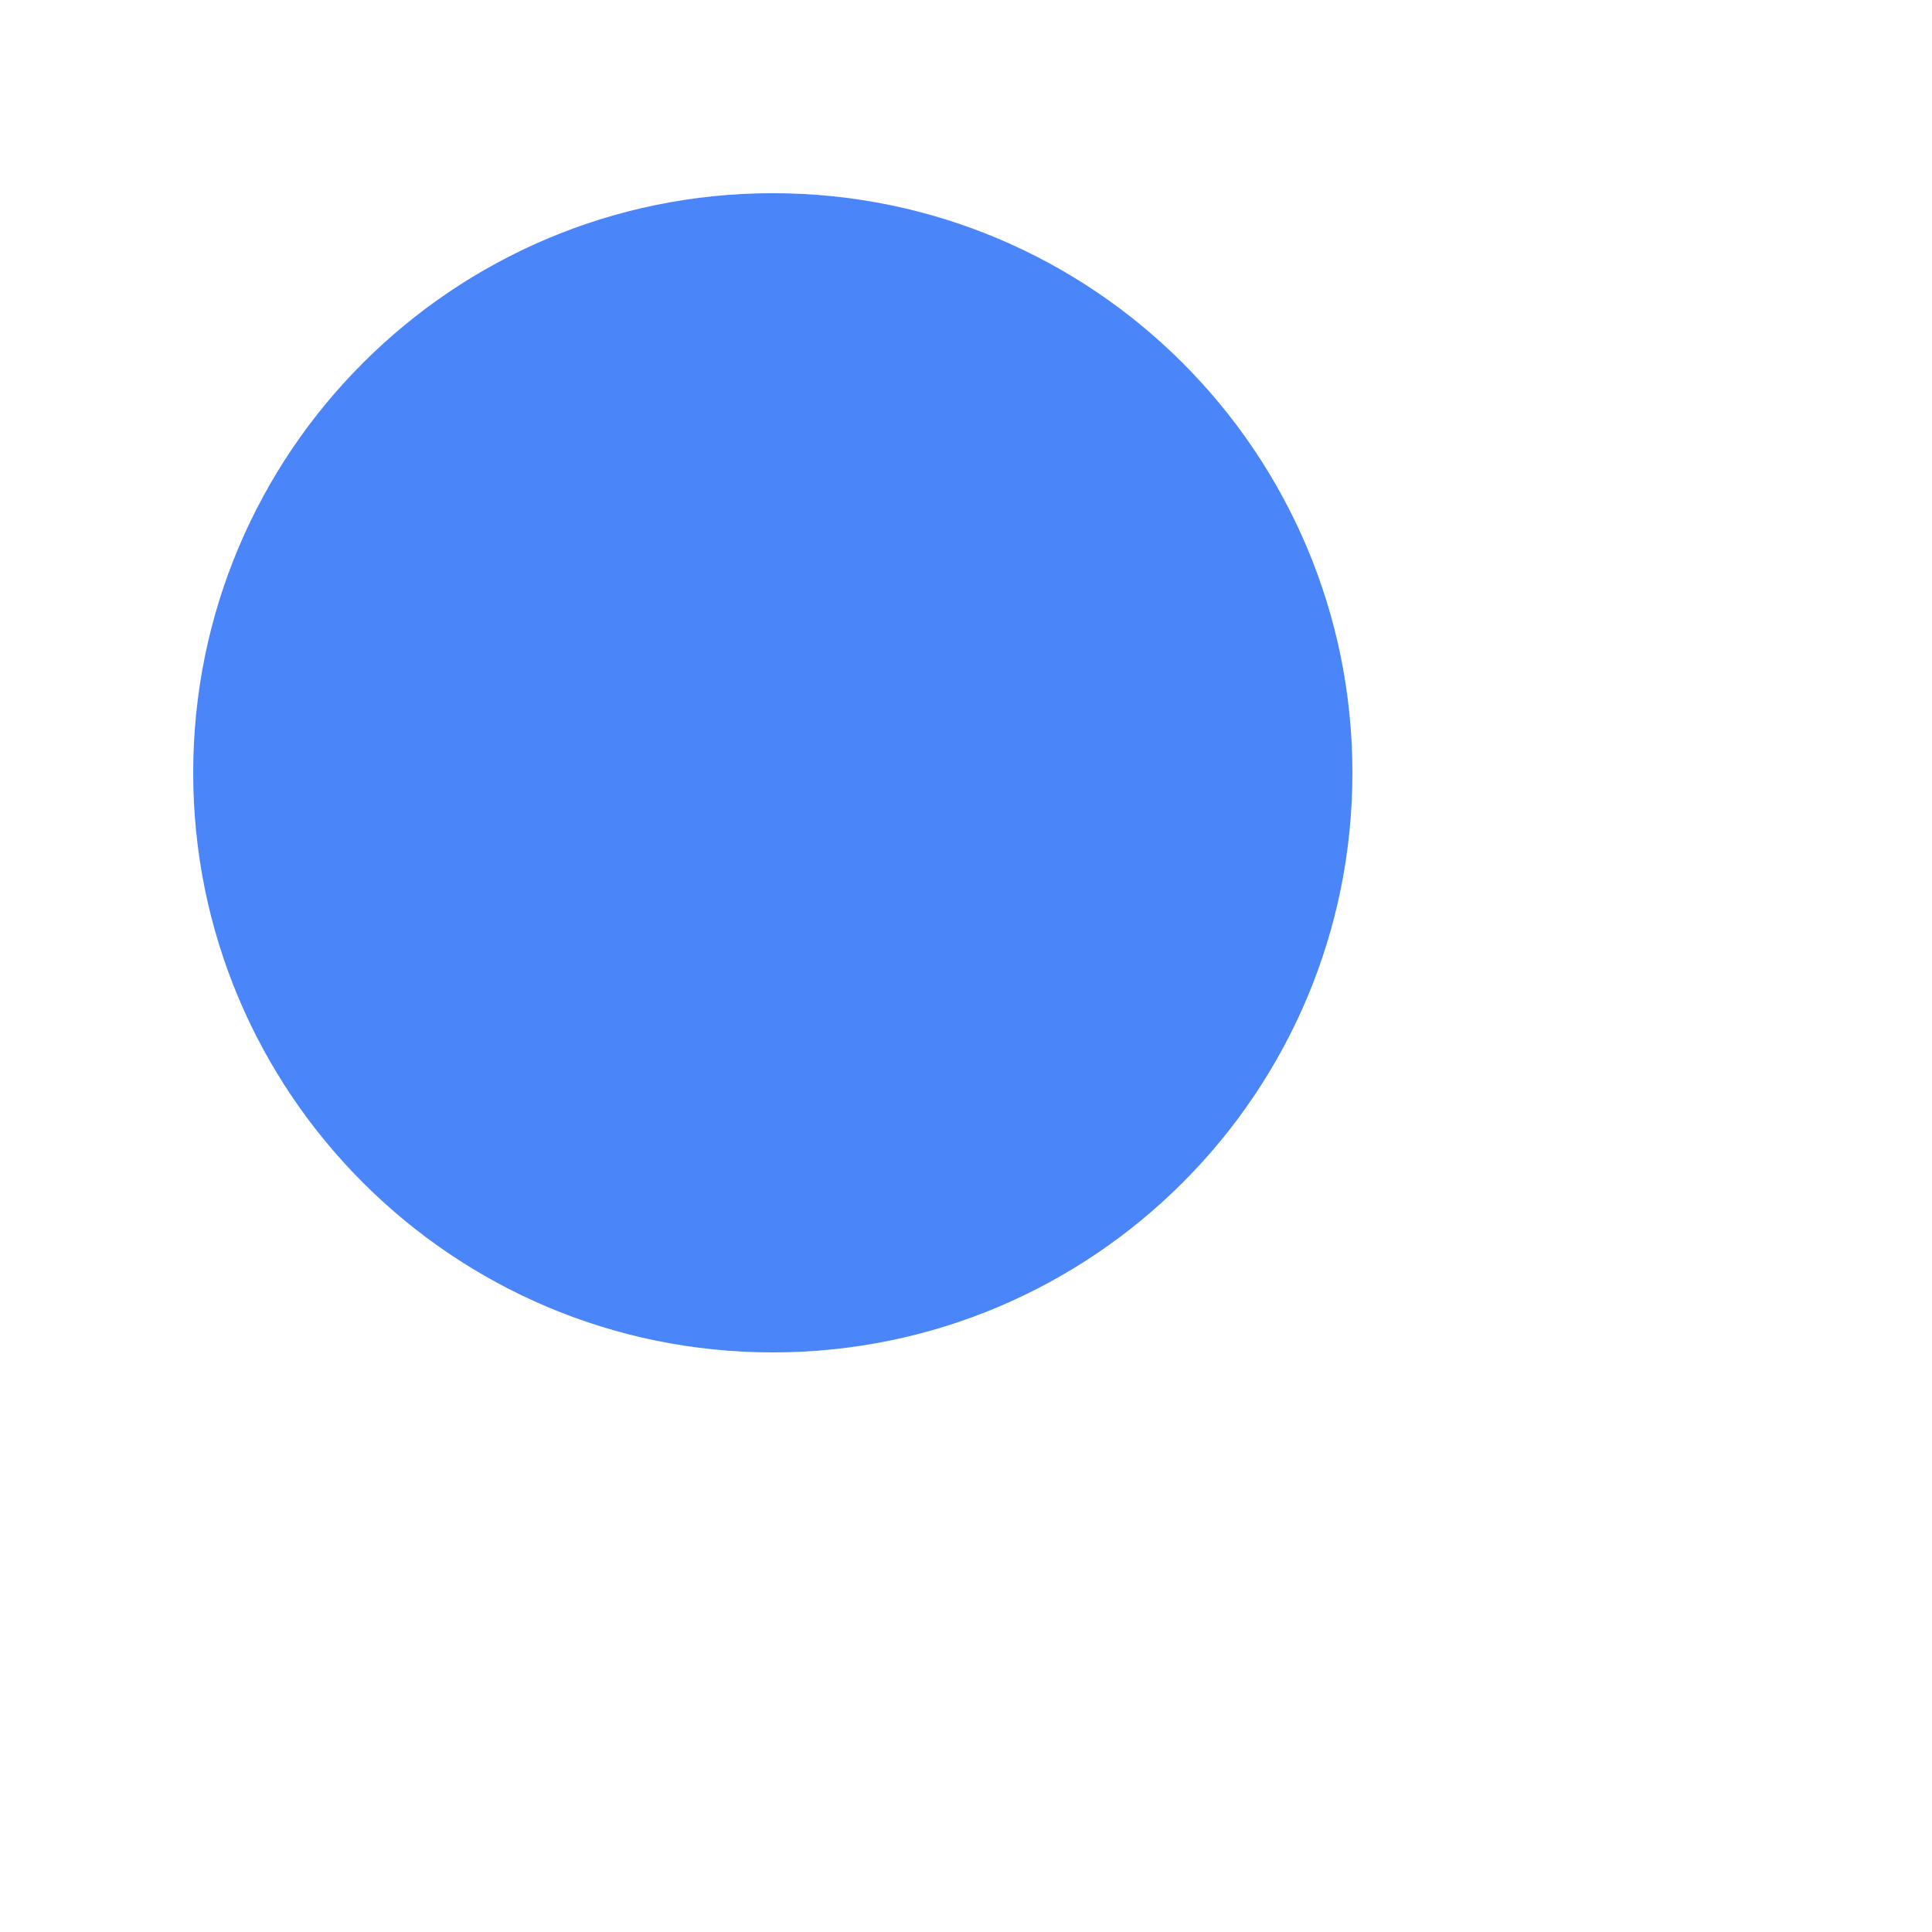
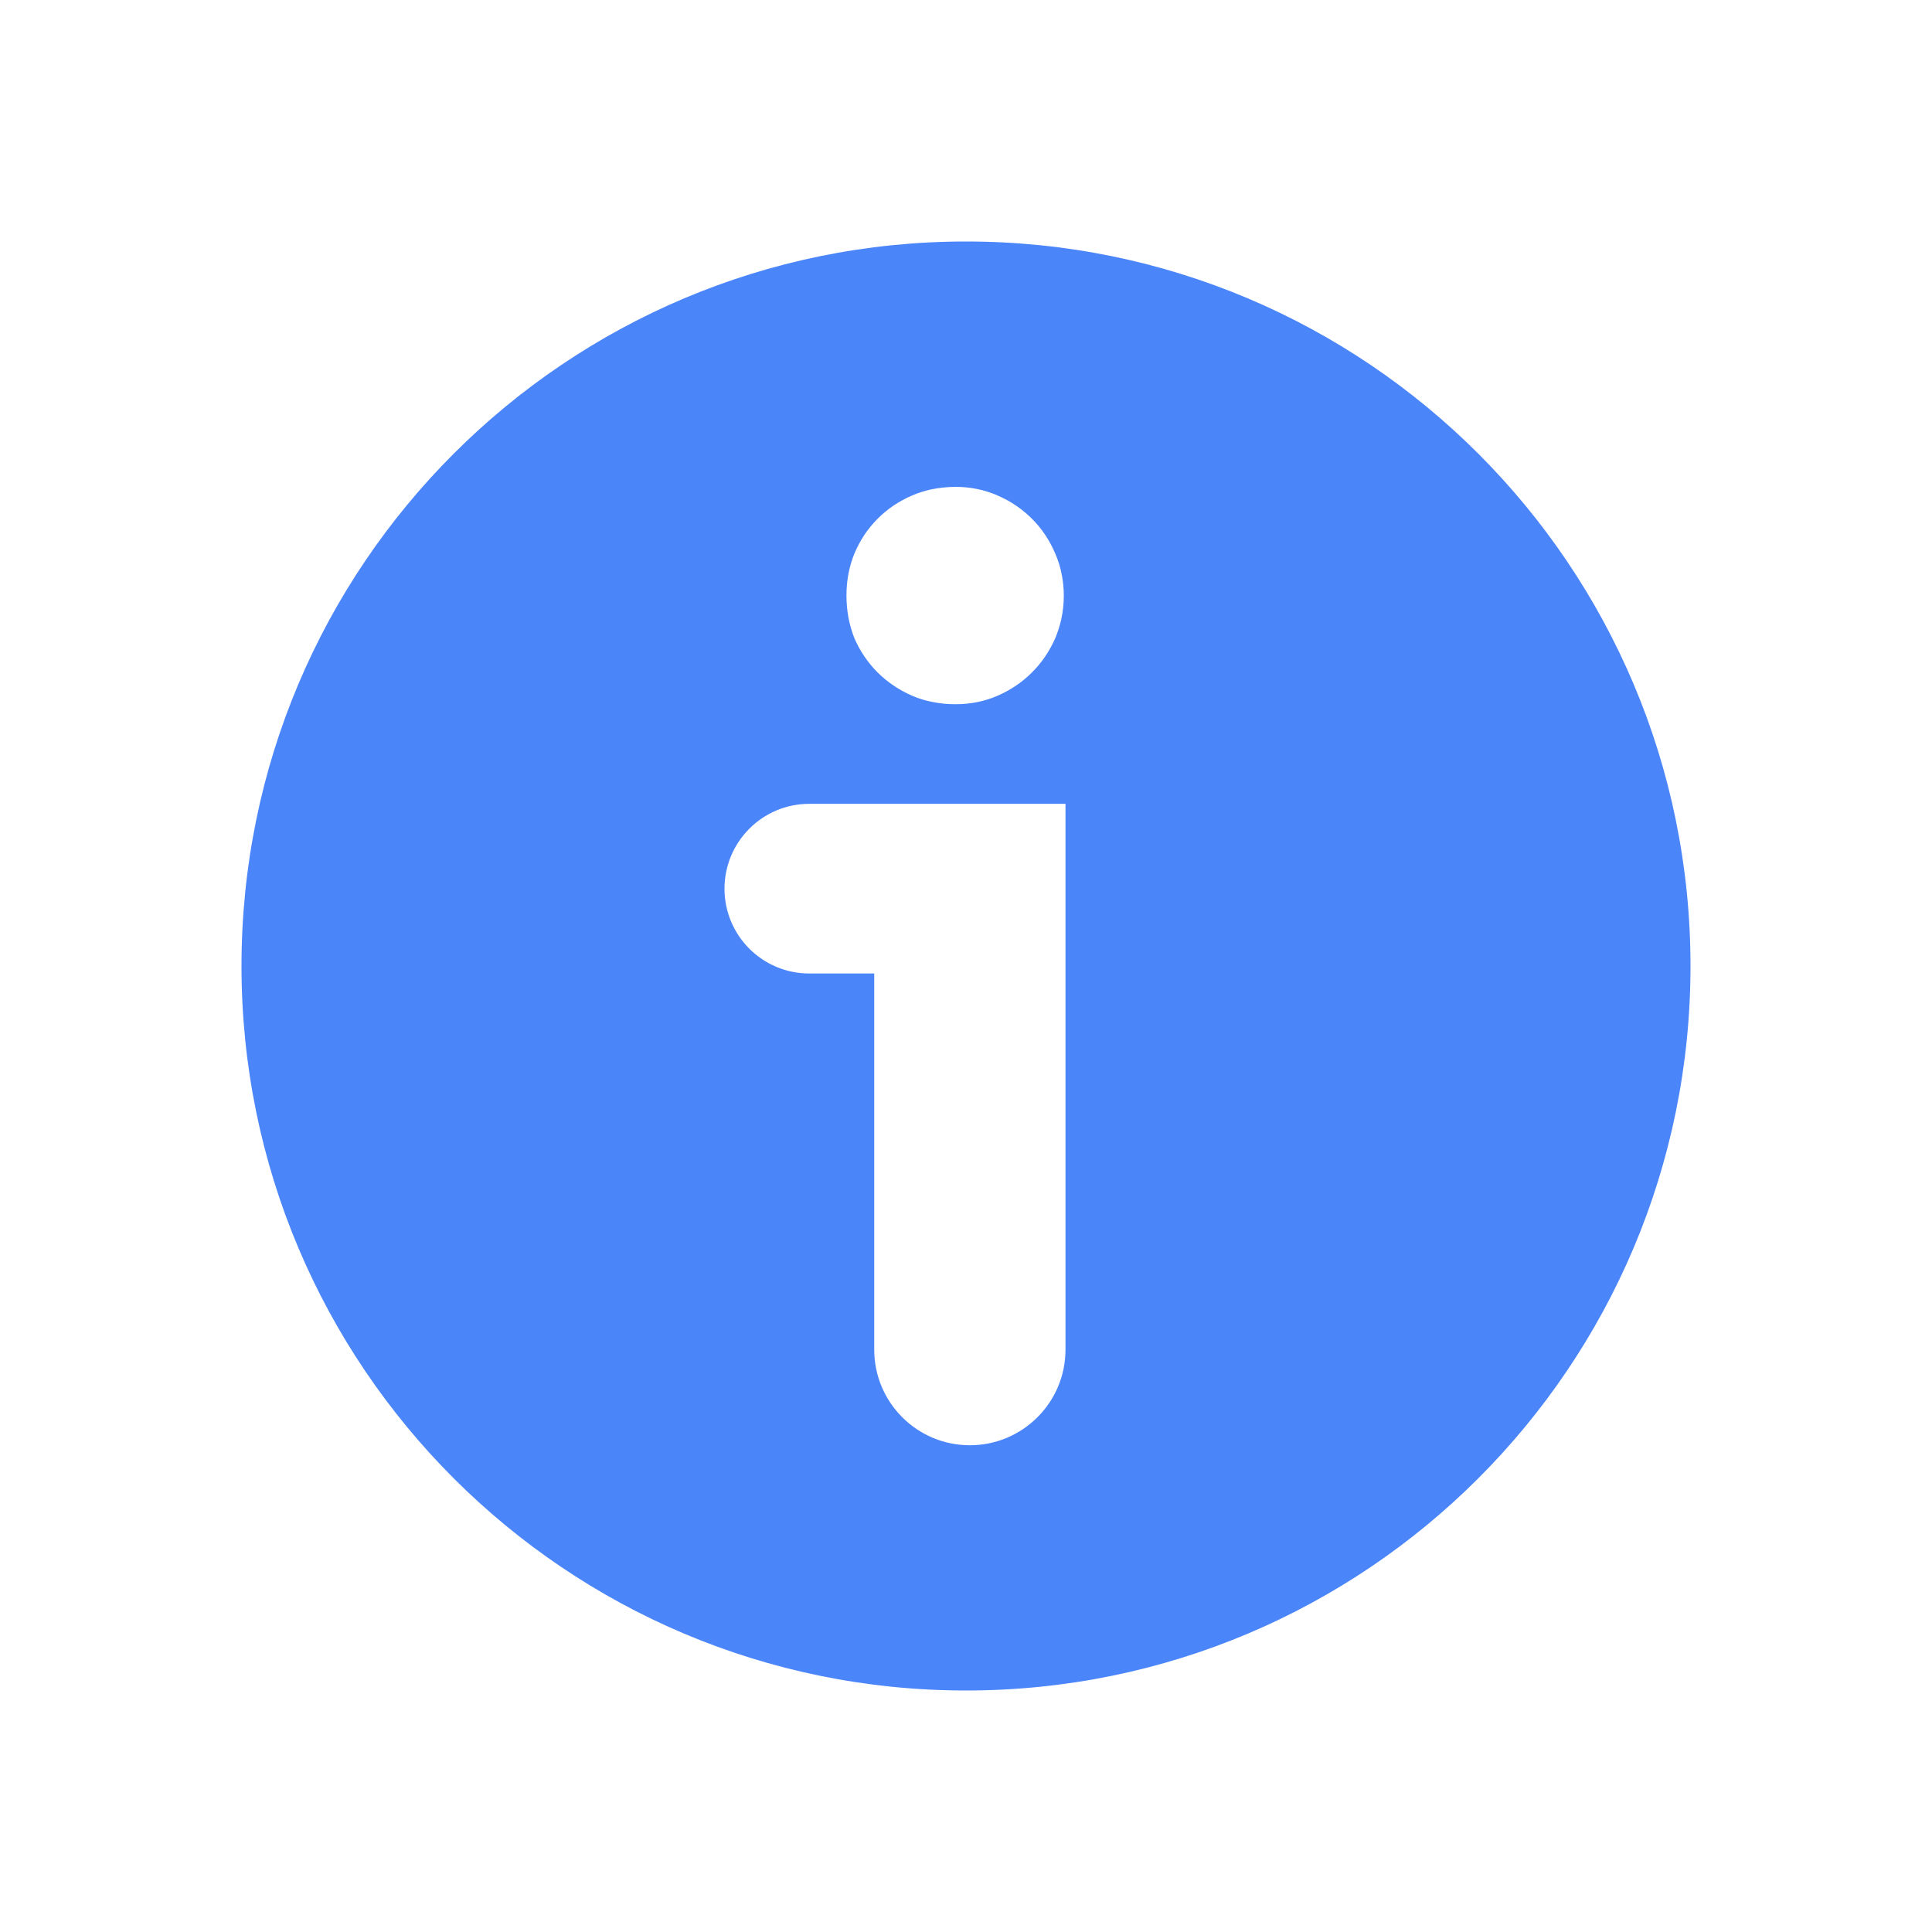
- <svg xmlns="http://www.w3.org/2000/svg" width="20" height="20" viewBox="0 0 20 20" fill="none">
-   <path fillRule="evenodd" clip-rule="evenodd" d="M14 8C14 11.314 11.314 14 8 14C4.686 14 2 11.314 2 8C2 4.686 4.686 2 8 2C11.314 2 14 4.686 14 8ZM6.702 6.657H8.824V11.177C8.824 11.614 8.469 11.969 8.032 11.969C7.594 11.969 7.24 11.614 7.24 11.177V8.062H6.702C6.314 8.062 6 7.748 6 7.36C6 6.972 6.314 6.657 6.702 6.657ZM7.01 4.932C7.01 4.808 7.032 4.691 7.076 4.584C7.123 4.472 7.188 4.376 7.269 4.295C7.35 4.214 7.445 4.15 7.554 4.103C7.603 4.082 7.654 4.066 7.707 4.054C7.774 4.04 7.843 4.032 7.915 4.032C8.037 4.032 8.152 4.056 8.261 4.103C8.29 4.116 8.318 4.13 8.346 4.145C8.419 4.186 8.486 4.236 8.545 4.295C8.627 4.376 8.691 4.472 8.739 4.584C8.763 4.64 8.782 4.698 8.793 4.759C8.804 4.815 8.81 4.873 8.81 4.932C8.81 5 8.803 5.065 8.789 5.128C8.777 5.182 8.76 5.235 8.739 5.286C8.691 5.394 8.627 5.489 8.545 5.57C8.504 5.611 8.459 5.648 8.41 5.681C8.363 5.712 8.314 5.739 8.261 5.762C8.152 5.809 8.037 5.832 7.915 5.832C7.851 5.832 7.79 5.827 7.731 5.815C7.669 5.804 7.61 5.786 7.554 5.762C7.445 5.714 7.35 5.65 7.269 5.57C7.188 5.489 7.123 5.394 7.076 5.286C7.032 5.175 7.01 5.057 7.01 4.932Z" fill="#4B85FA" />
+ <svg xmlns="http://www.w3.org/2000/svg" width="16" height="16" viewBox="0 0 16 16" fill="none">
+   <path fill-rule="evenodd" clip-rule="evenodd" d="M14 8C14 11.314 11.314 14 8 14C4.686 14 2 11.314 2 8C2 4.686 4.686 2 8 2C11.314 2 14 4.686 14 8ZM6.702 6.657H8.824V11.177C8.824 11.614 8.469 11.969 8.032 11.969C7.594 11.969 7.24 11.614 7.24 11.177V8.062H6.702C6.314 8.062 6 7.748 6 7.36C6 6.972 6.314 6.657 6.702 6.657ZM7.01 4.932C7.01 4.808 7.032 4.691 7.076 4.584C7.123 4.472 7.188 4.376 7.269 4.295C7.35 4.214 7.445 4.15 7.554 4.103C7.603 4.082 7.654 4.066 7.707 4.054C7.774 4.04 7.843 4.032 7.915 4.032C8.037 4.032 8.152 4.056 8.261 4.103C8.29 4.116 8.318 4.13 8.346 4.145C8.419 4.186 8.486 4.236 8.545 4.295C8.627 4.376 8.691 4.472 8.739 4.584C8.763 4.64 8.782 4.698 8.793 4.759C8.804 4.815 8.81 4.873 8.81 4.932C8.81 5 8.803 5.065 8.789 5.128C8.777 5.182 8.76 5.235 8.739 5.286C8.691 5.394 8.627 5.489 8.545 5.57C8.504 5.611 8.459 5.648 8.41 5.681C8.363 5.712 8.314 5.739 8.261 5.762C8.152 5.809 8.037 5.832 7.915 5.832C7.851 5.832 7.79 5.827 7.731 5.815C7.669 5.804 7.61 5.786 7.554 5.762C7.445 5.714 7.35 5.65 7.269 5.57C7.188 5.489 7.123 5.394 7.076 5.286C7.032 5.175 7.01 5.057 7.01 4.932Z" fill="#4B85FA" />
</svg>
